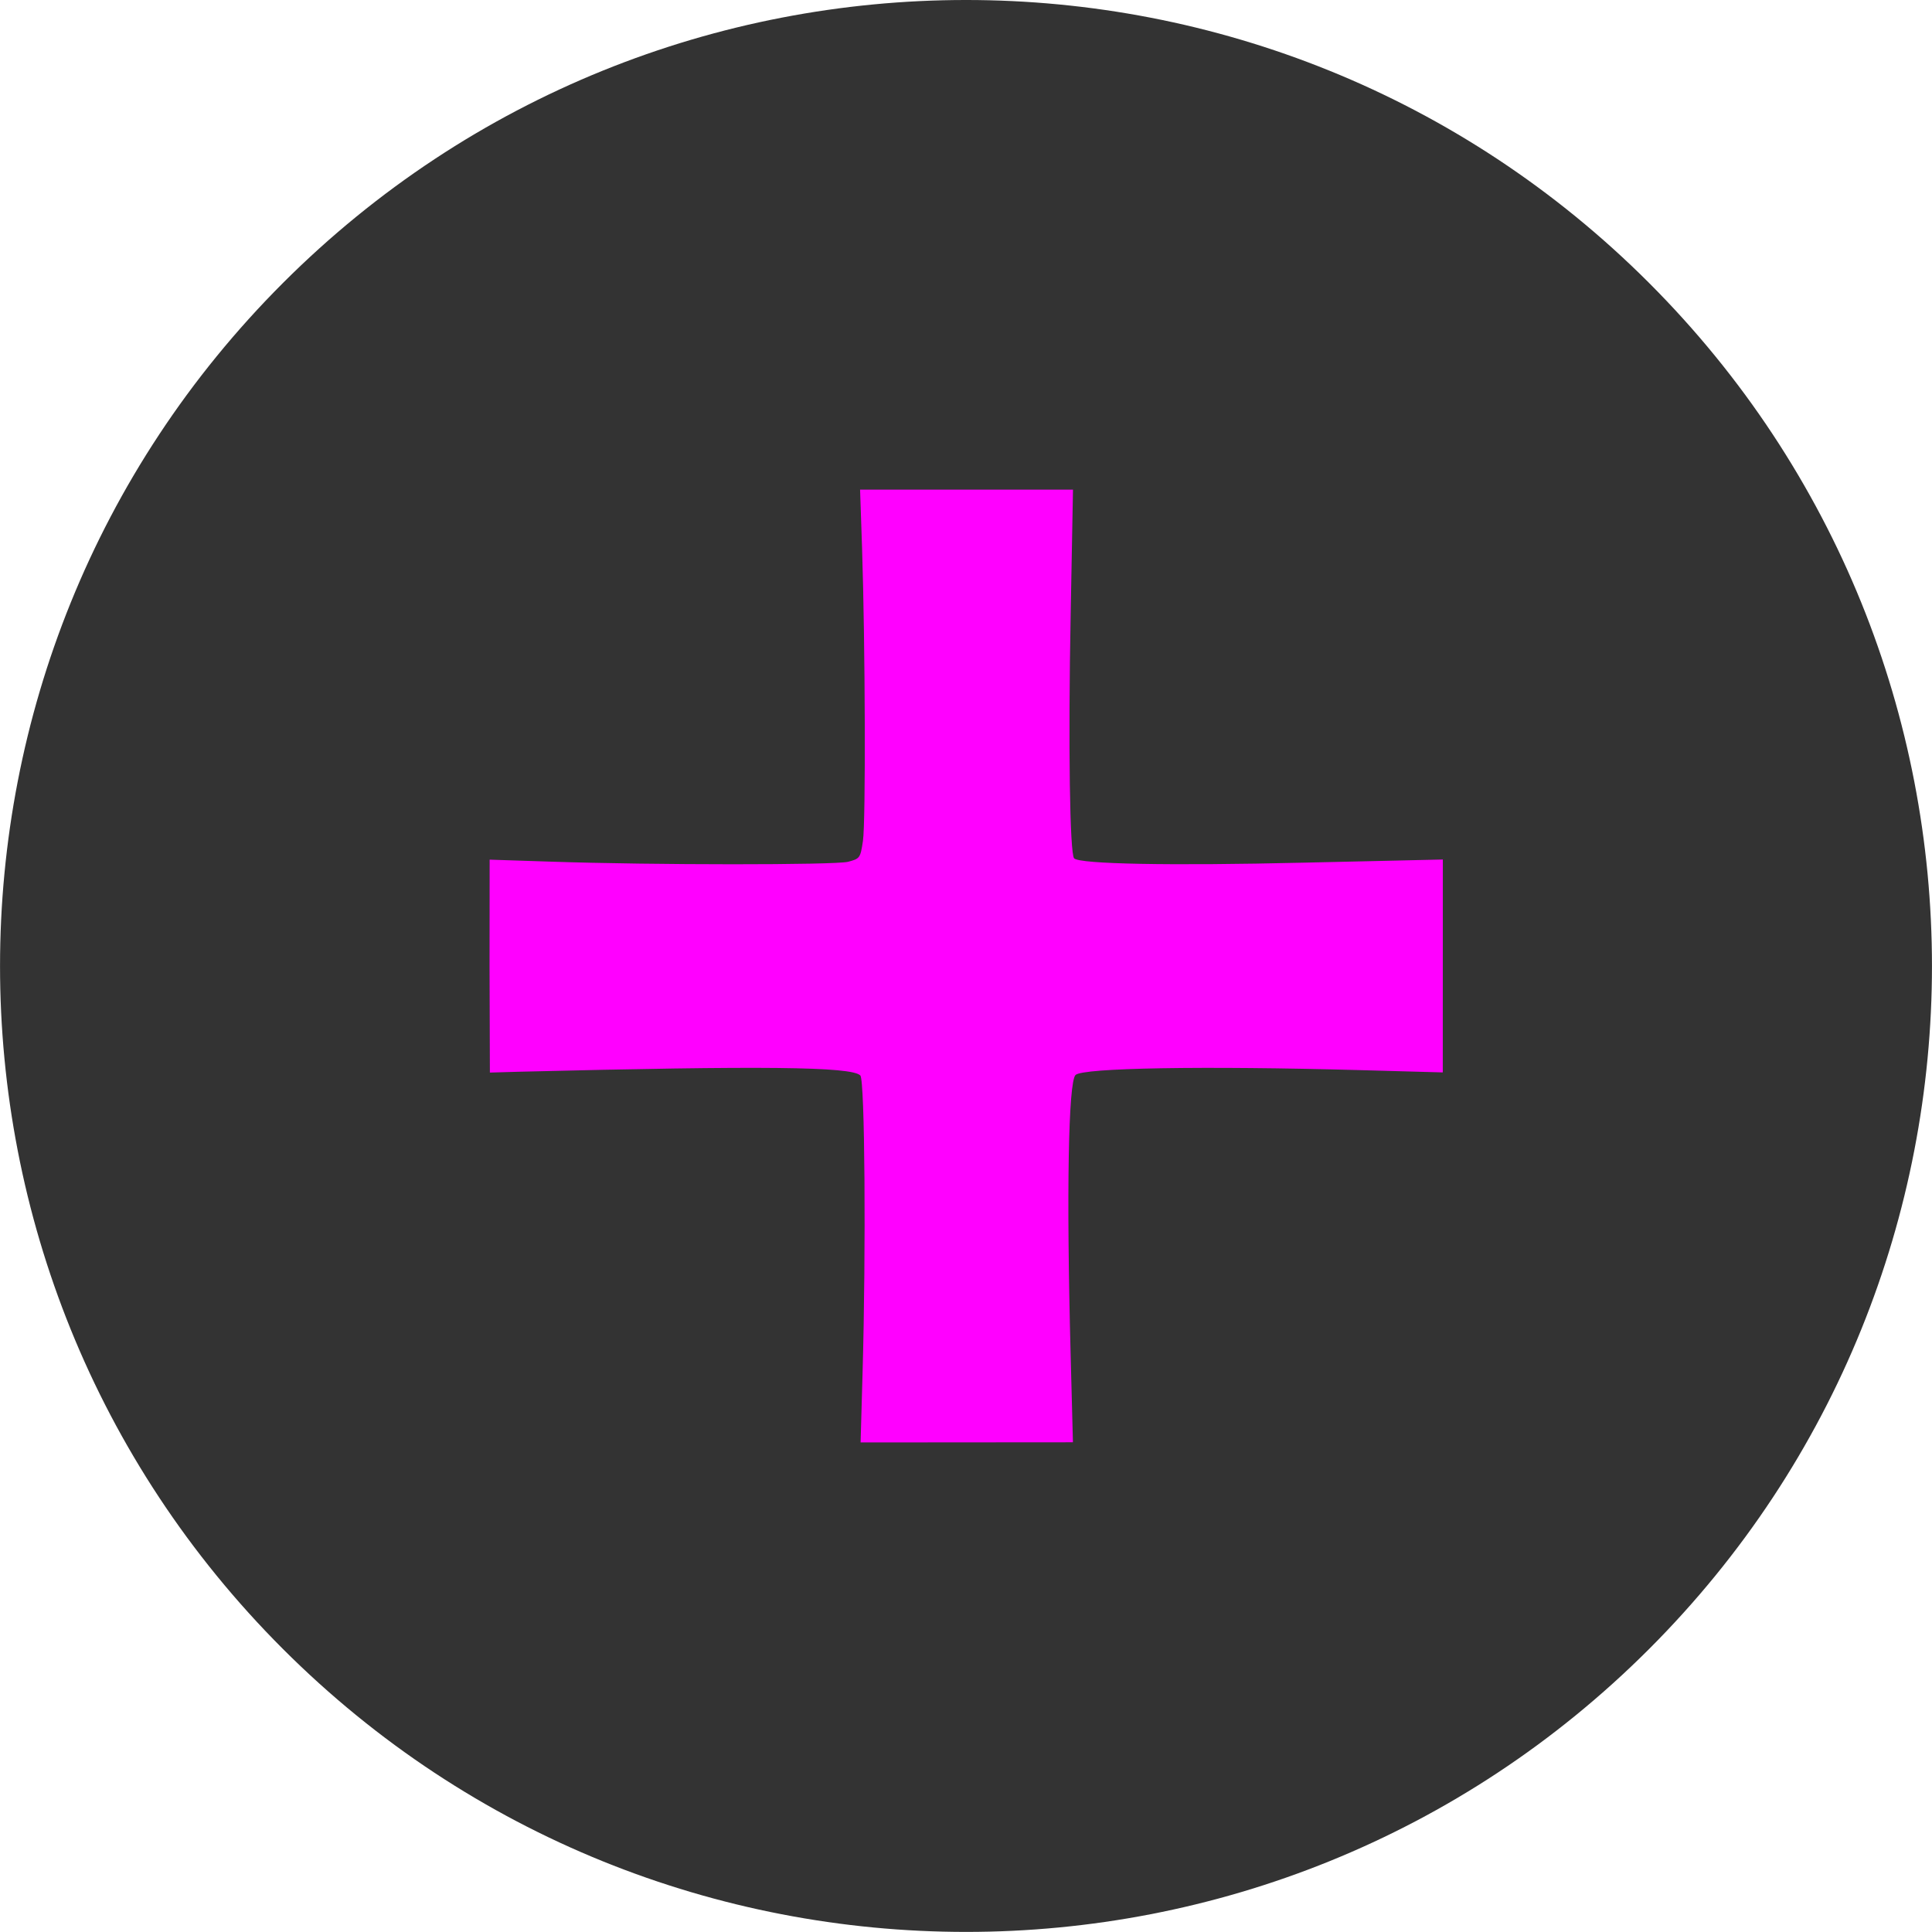
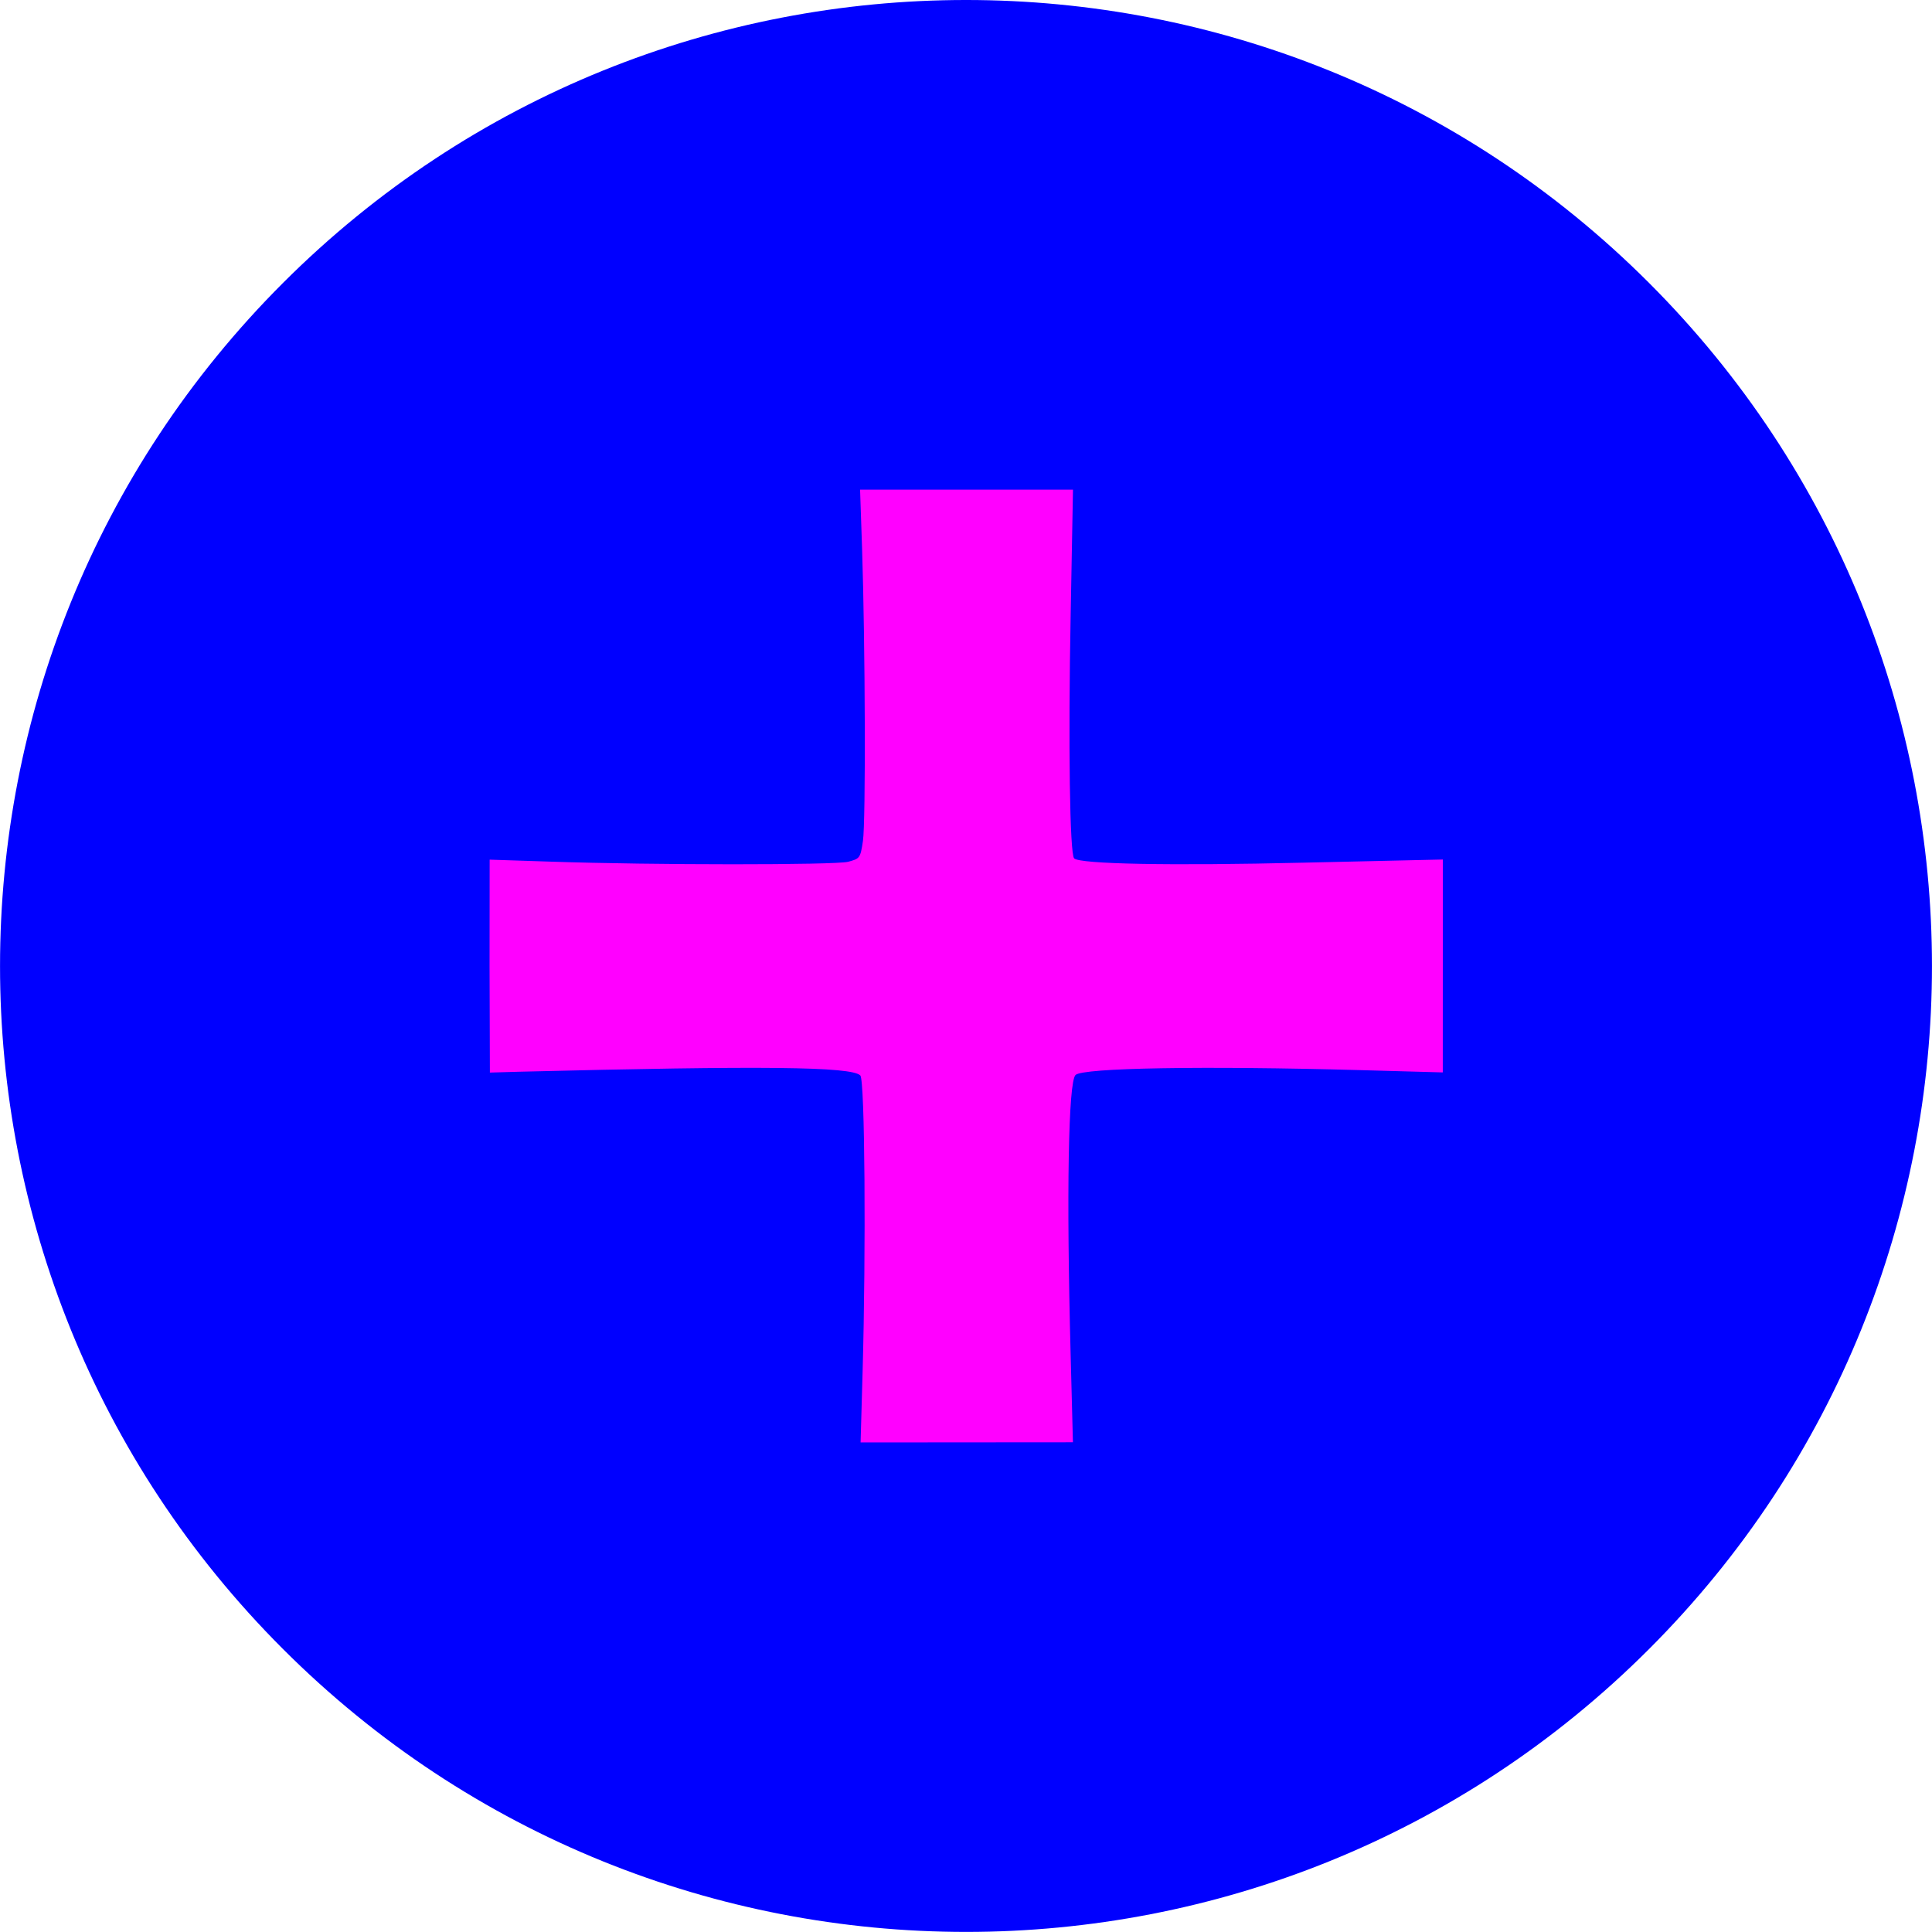
<svg xmlns="http://www.w3.org/2000/svg" width="25.448" height="25.447" viewBox="0 0 6.733 6.733" version="1.1" id="svg2706">
  <defs id="defs2700" />
  <g id="layer1" transform="translate(172.5782,-23.5664)">
-     <g id="g5653-9" transform="matrix(0.1702482,0.1702482,-0.1702482,0.1702482,-169.2116,22.172)">
-       <g id="c142_x-1">
-         <path style="fill:#333333" d="M 13.98,0 C 6.259,0 0,6.261 0,13.983 c 0,7.721 6.259,13.982 13.98,13.982 7.725,0 13.985,-6.262 13.985,-13.982 C 27.965,6.261 21.705,0 13.98,0 Z" id="path5656-2" />
+     <g id="g5653-9" transform="matrix(0.1702482,0.1702482,-0.1702482,0.1702482,-169.2116,22.172)" style="fill:#0000ff;fill-opacity:1">
+       <g id="c142_x-1" style="fill:#0000ff;fill-opacity:1">
+         <path style="fill:#0000ff;fill-opacity:1" d="M 13.98,0 C 6.259,0 0,6.261 0,13.983 c 0,7.721 6.259,13.982 13.98,13.982 7.725,0 13.985,-6.262 13.985,-13.982 C 27.965,6.261 21.705,0 13.98,0 Z" id="path5656-2" />
      </g>
-       <g id="Capa_1_104_-7" />
+       <g id="Capa_1_104_-7" style="fill:#0000ff;fill-opacity:1" />
    </g>
  </g>
  <g id="layer2">
    <path style="opacity:1;fill:#ff00ff;fill-opacity:1;fill-rule:evenodd;stroke:none;stroke-width:0.847;stroke-linecap:square;stroke-linejoin:miter;stroke-miterlimit:4;stroke-dasharray:none;stroke-dashoffset:0;stroke-opacity:1" d="m 1.706,3.367 3.5e-4,-0.371 0.215,0.007 c 0.351,0.012 0.988,0.012 1.034,4.97e-4 0.041,-0.011 0.043,-0.012 0.052,-0.073 0.01,-0.067 0.008,-0.683 -0.003,-1.018 l -0.007,-0.206 h 0.371 l 0.371,-1e-6 -0.008,0.433 c -0.009,0.46 -0.003,0.837 0.012,0.852 0.02,0.02 0.334,0.026 0.801,0.015 l 0.484,-0.011 -9e-5,0.371 -10e-5,0.371 -0.289,-0.008 c -0.545,-0.015 -0.966,-0.008 -0.991,0.017 -0.025,0.025 -0.032,0.41 -0.017,0.973 l 0.008,0.307 -0.37,2.8e-4 -0.37,2.79e-4 0.007,-0.247 c 0.012,-0.424 0.008,-1.017 -0.008,-1.032 -0.031,-0.031 -0.342,-0.034 -1.186,-0.013 l -0.105,0.003 z" id="path5784-09" />
  </g>
</svg>
